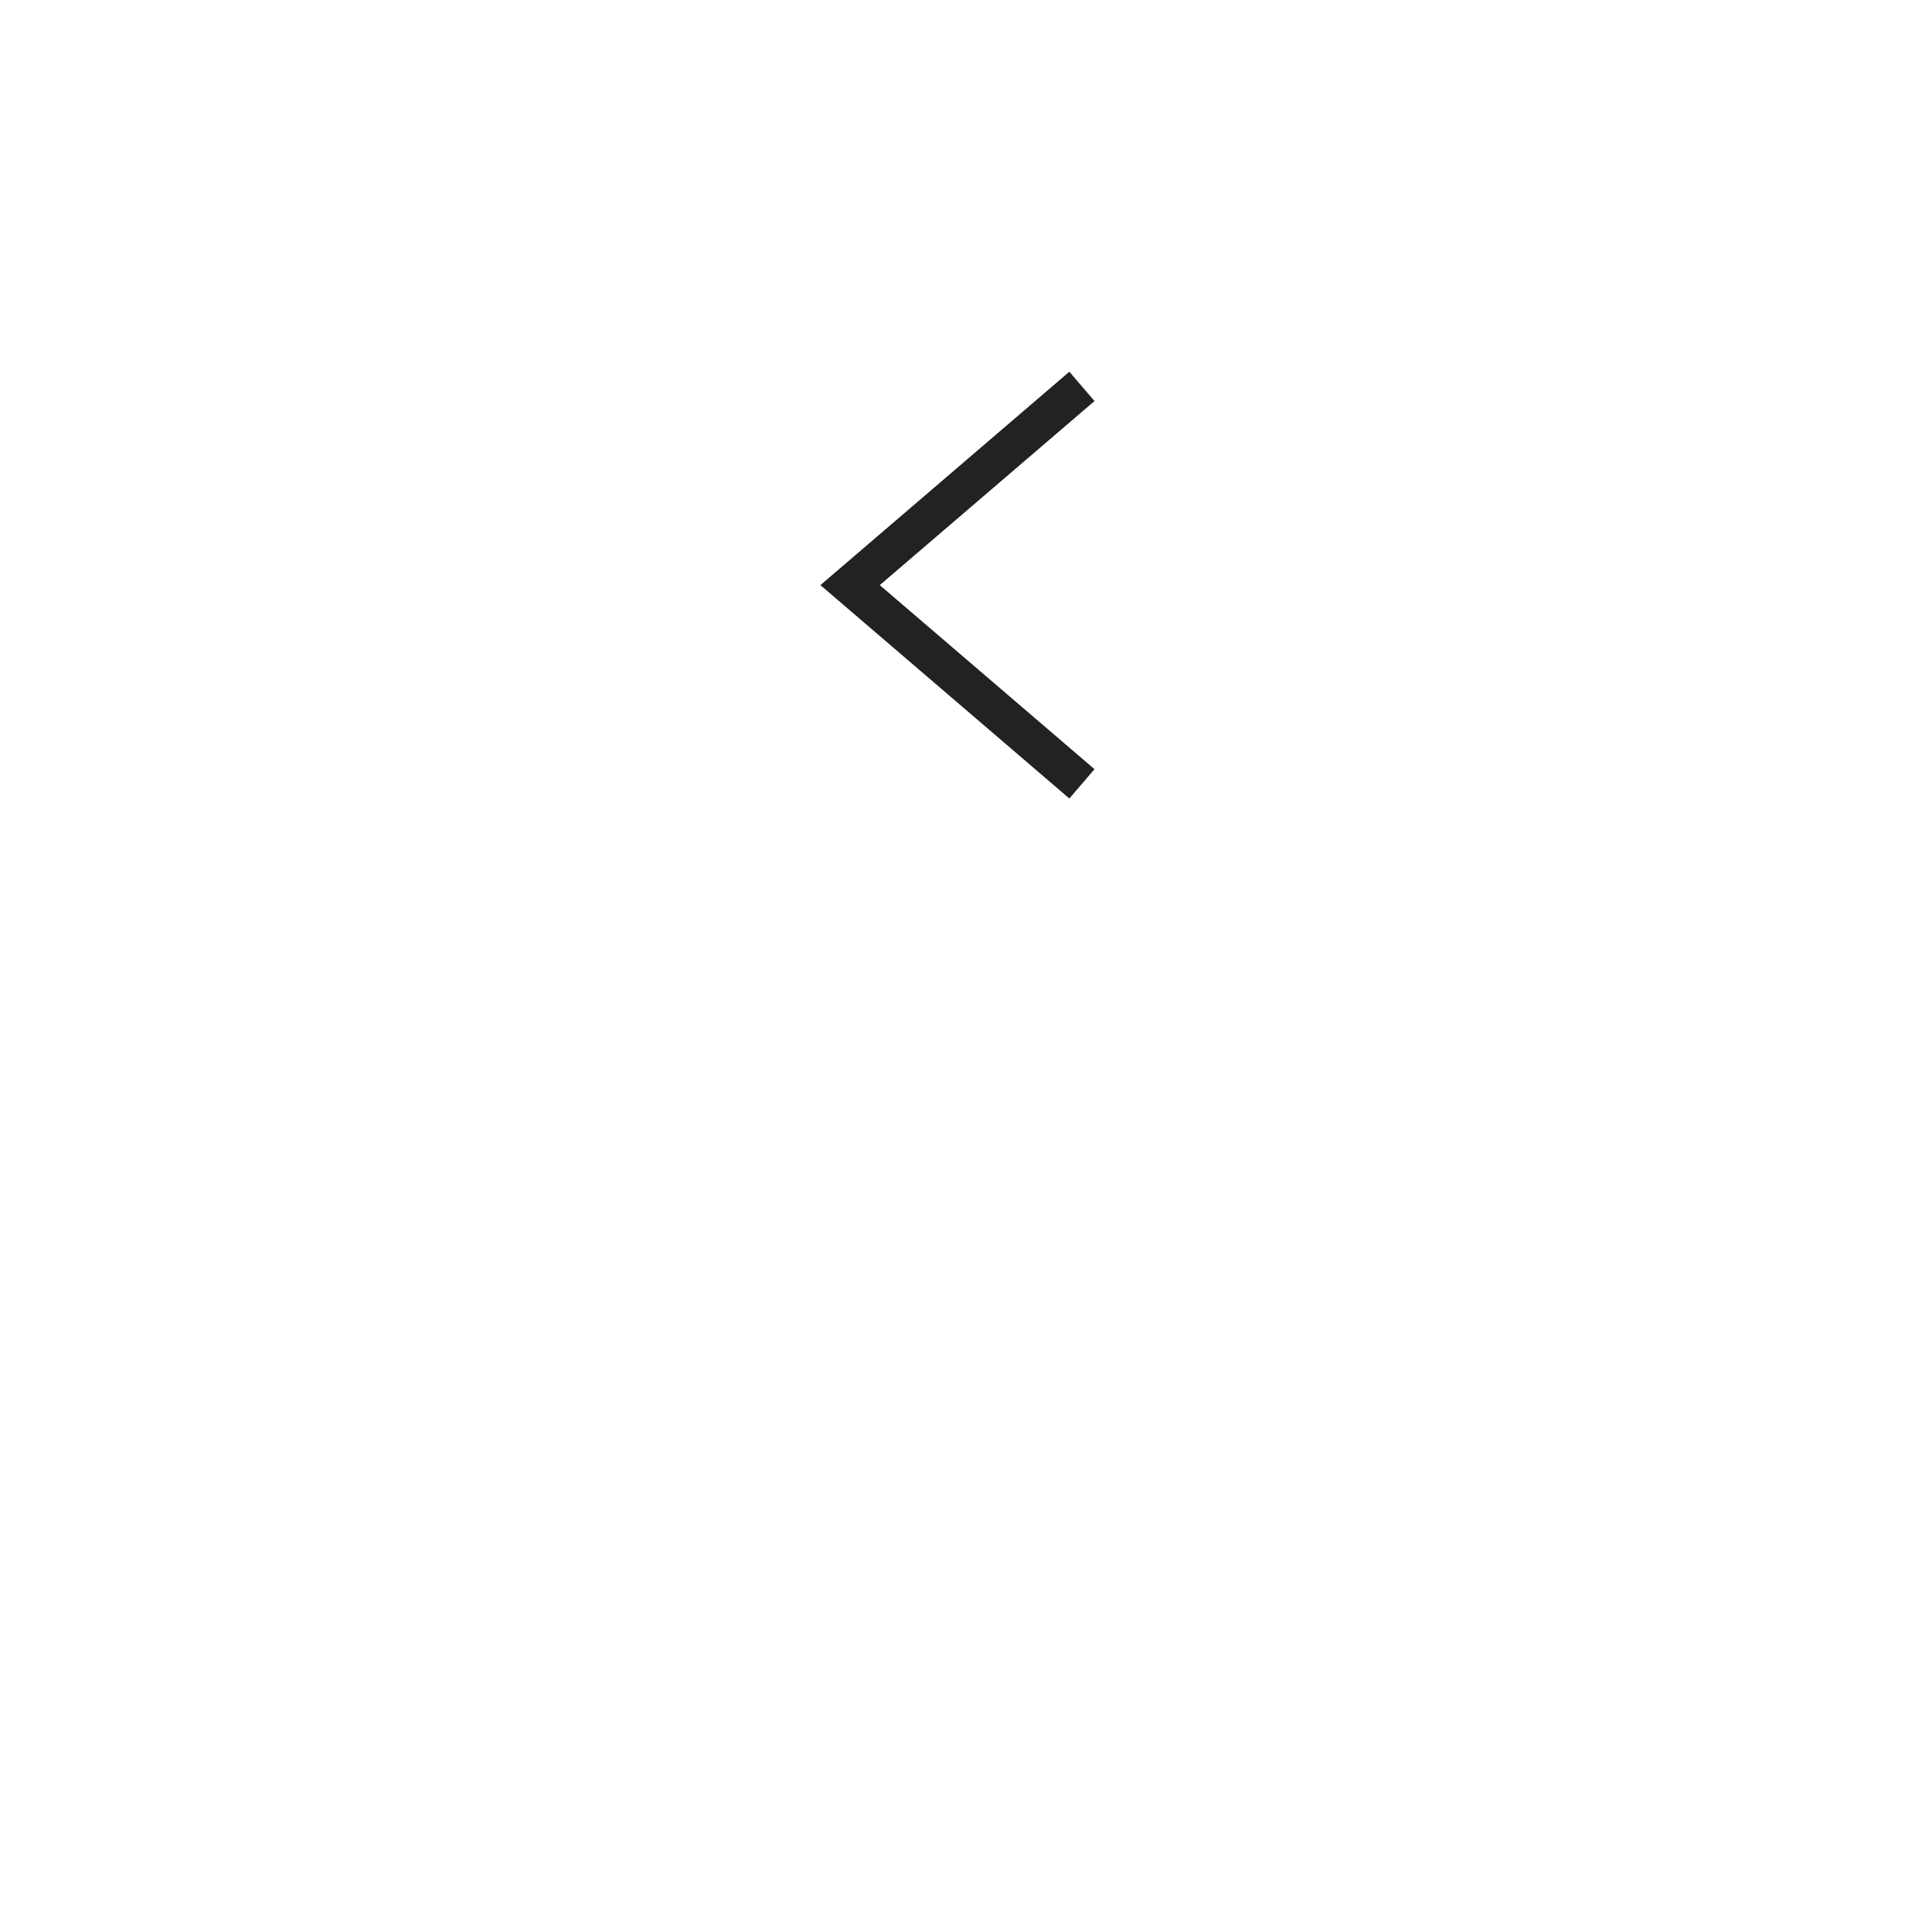
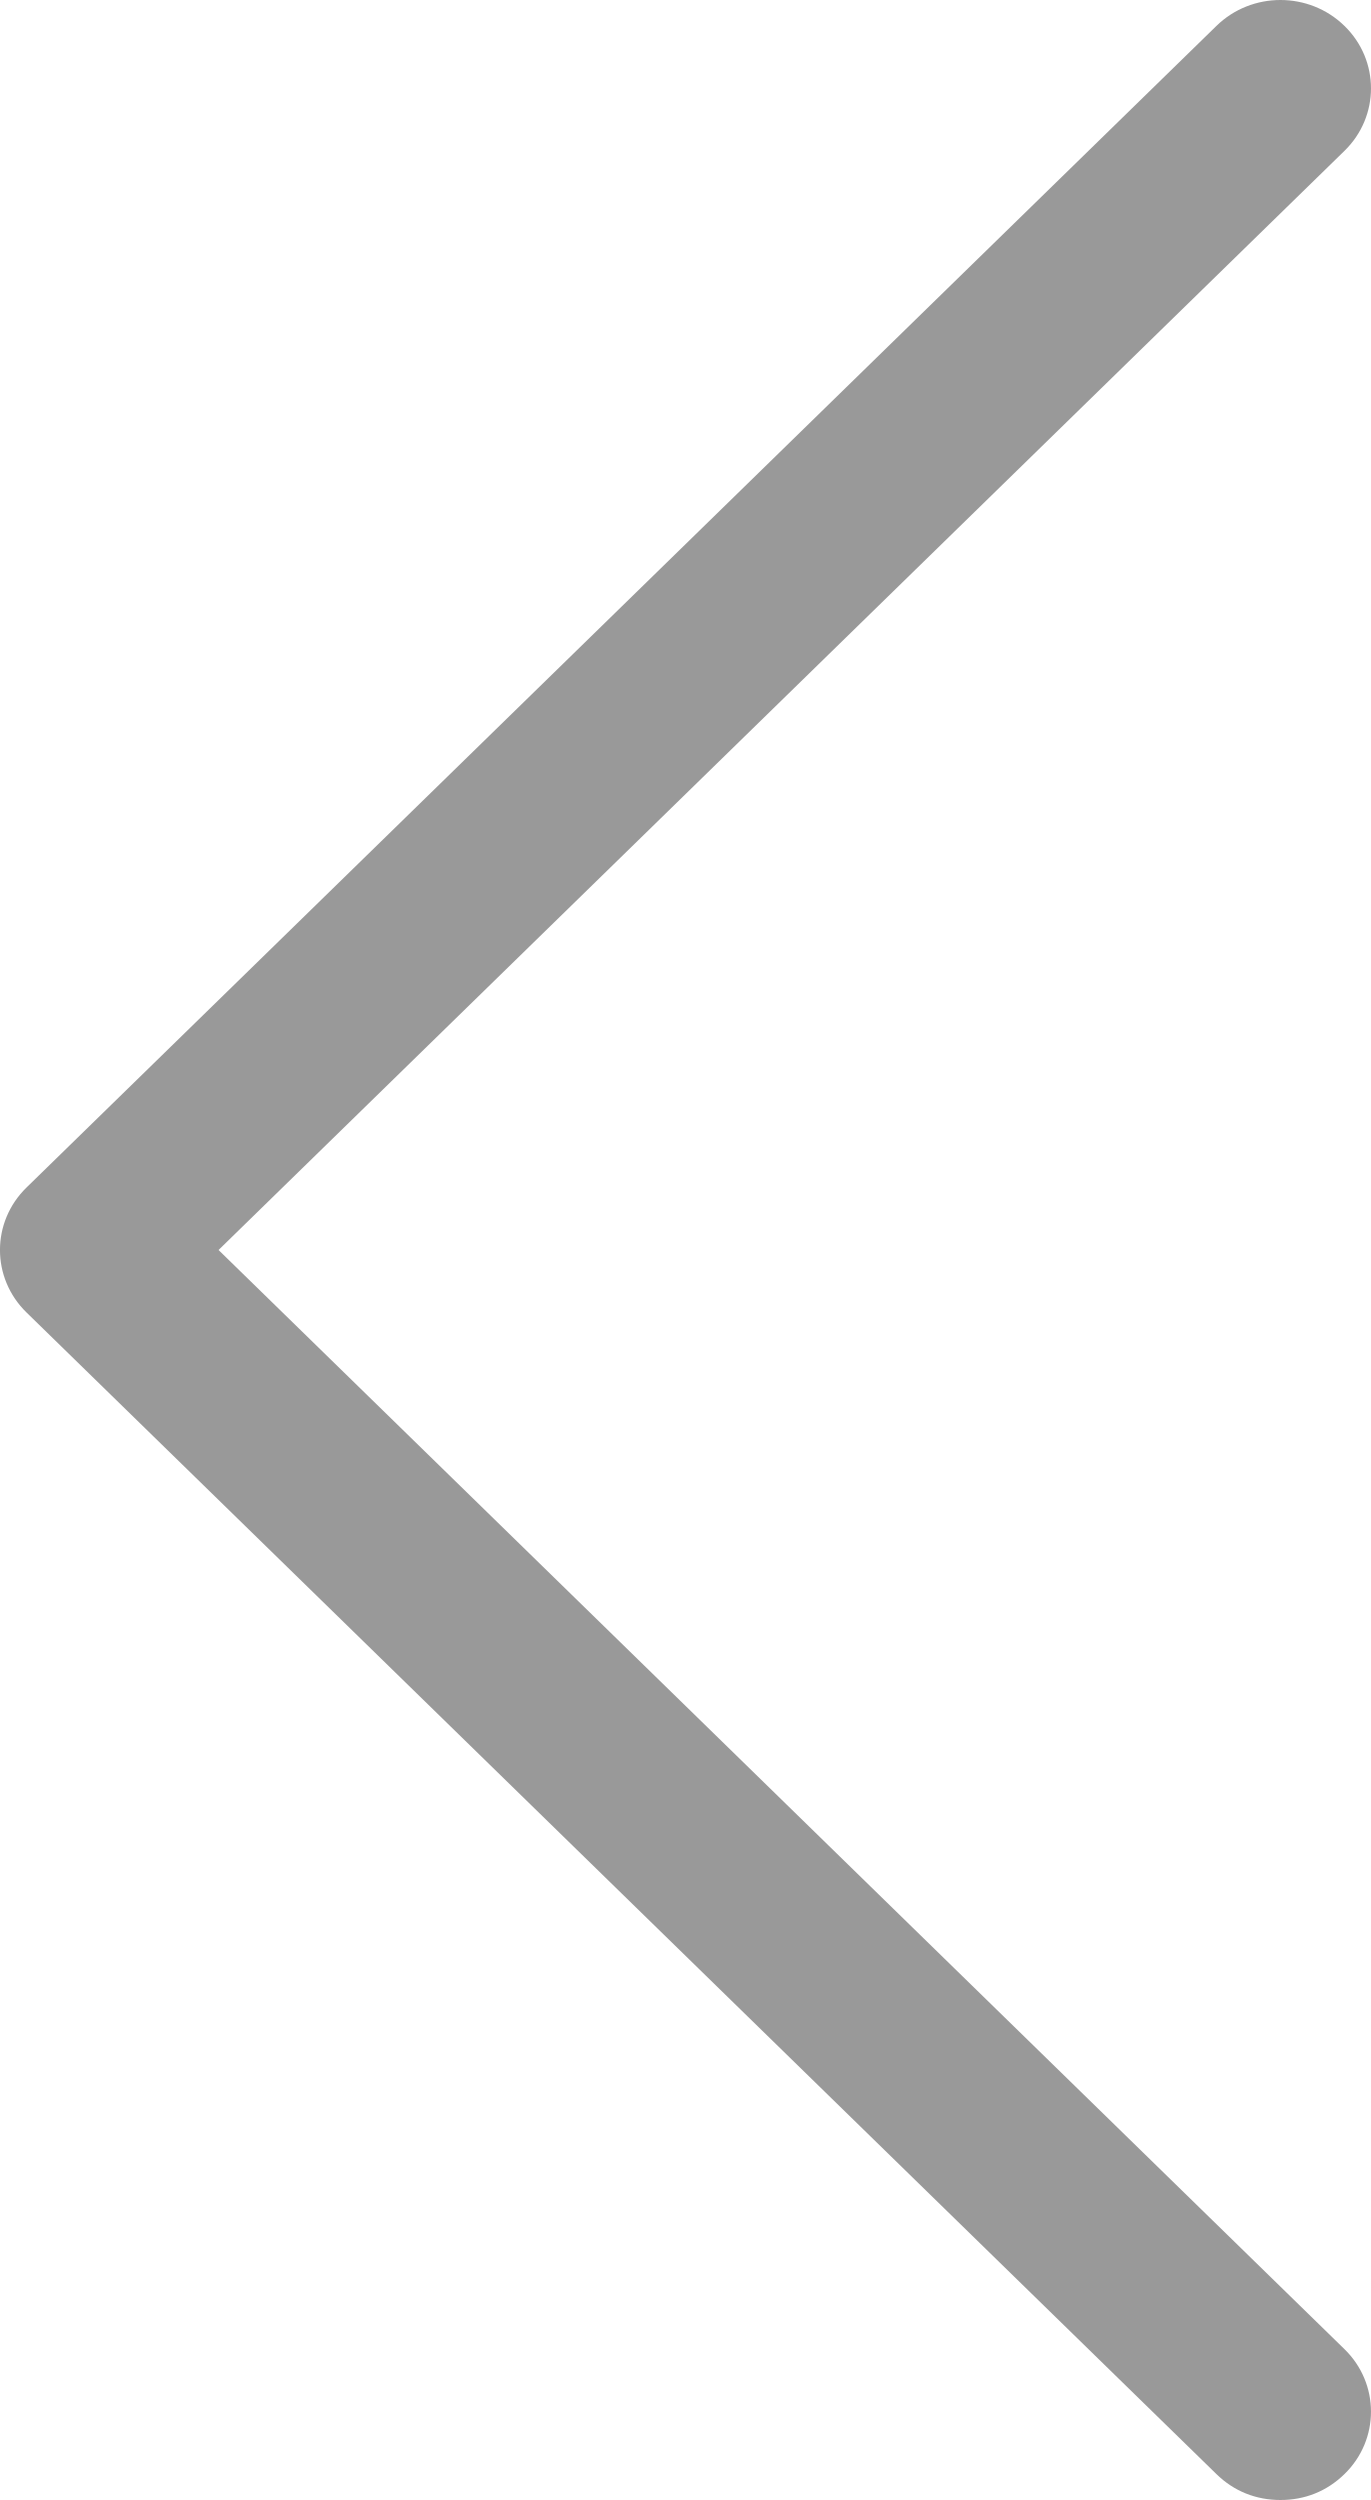
- <svg xmlns="http://www.w3.org/2000/svg" width="50px" height="50px" viewBox="0 0 50 50" version="1.1">
-   <defs>
-     <filter x="-18.3%" y="-13.0%" width="136.7%" height="133.7%" filterUnits="objectBoundingBox" id="filter-1">
-       <feOffset dx="0" dy="10" in="SourceAlpha" result="shadowOffsetOuter1" />
-       <feGaussianBlur stdDeviation="13" in="shadowOffsetOuter1" result="shadowBlurOuter1" />
-       <feColorMatrix values="0 0 0 0 0   0 0 0 0 0   0 0 0 0 0  0 0 0 0.192 0" type="matrix" in="shadowBlurOuter1" result="shadowMatrixOuter1" />
-       <feMerge>
-         <feMergeNode in="shadowMatrixOuter1" />
-         <feMergeNode in="SourceGraphic" />
-       </feMerge>
-     </filter>
-   </defs>
-   <g id="UI" stroke="none" stroke-width="1" fill="none" fill-rule="evenodd" transform="translate(-1498, -154)">
-     <g id="calendar" transform="translate(1385, 98)" stroke="#232221">
-       <g id="calendar-active" transform="translate(75, 0)">
-         <g id="calendar" filter="url(#filter-1)" transform="translate(0, 34)">
-           <polyline id="Triangle-Copy" transform="translate(63, 37.14286) scale(-1, 1) rotate(-270) translate(-63, -37.14286) " points="57.857 40.143 63 34.143 63 34.143 68.143 40.143" />
-         </g>
+ <svg xmlns="http://www.w3.org/2000/svg" width="17px" height="31px" viewBox="0 0 17 31" version="1.1">
+   <defs />
+   <g id="768-список-заказов" stroke="none" stroke-width="1" fill="none" fill-rule="evenodd" transform="translate(-17, -437)" opacity="0.4">
+     <g id="Group-4" transform="translate(-29, 296)" fill="#000000" fill-rule="nonzero">
+       <g id="right-arrow-13-copy" transform="translate(54.5, 156.5) scale(-1, 1) translate(-54.5, -156.5) translate(46, 141)">
+         <path d="M1.916,30.679 C1.697,30.893 1.424,31 1.122,31 C0.821,31 0.548,30.893 0.329,30.679 C-0.11,30.252 -0.11,29.557 0.329,29.129 L14.29,15.5 L0.329,1.871 C-0.11,1.443 -0.11,0.748 0.329,0.321 C0.767,-0.107 1.478,-0.107 1.916,0.321 L16.671,14.725 C17.11,15.153 17.11,15.847 16.671,16.275 L1.916,30.679 Z" id="Shape" />
      </g>
    </g>
  </g>
</svg>
